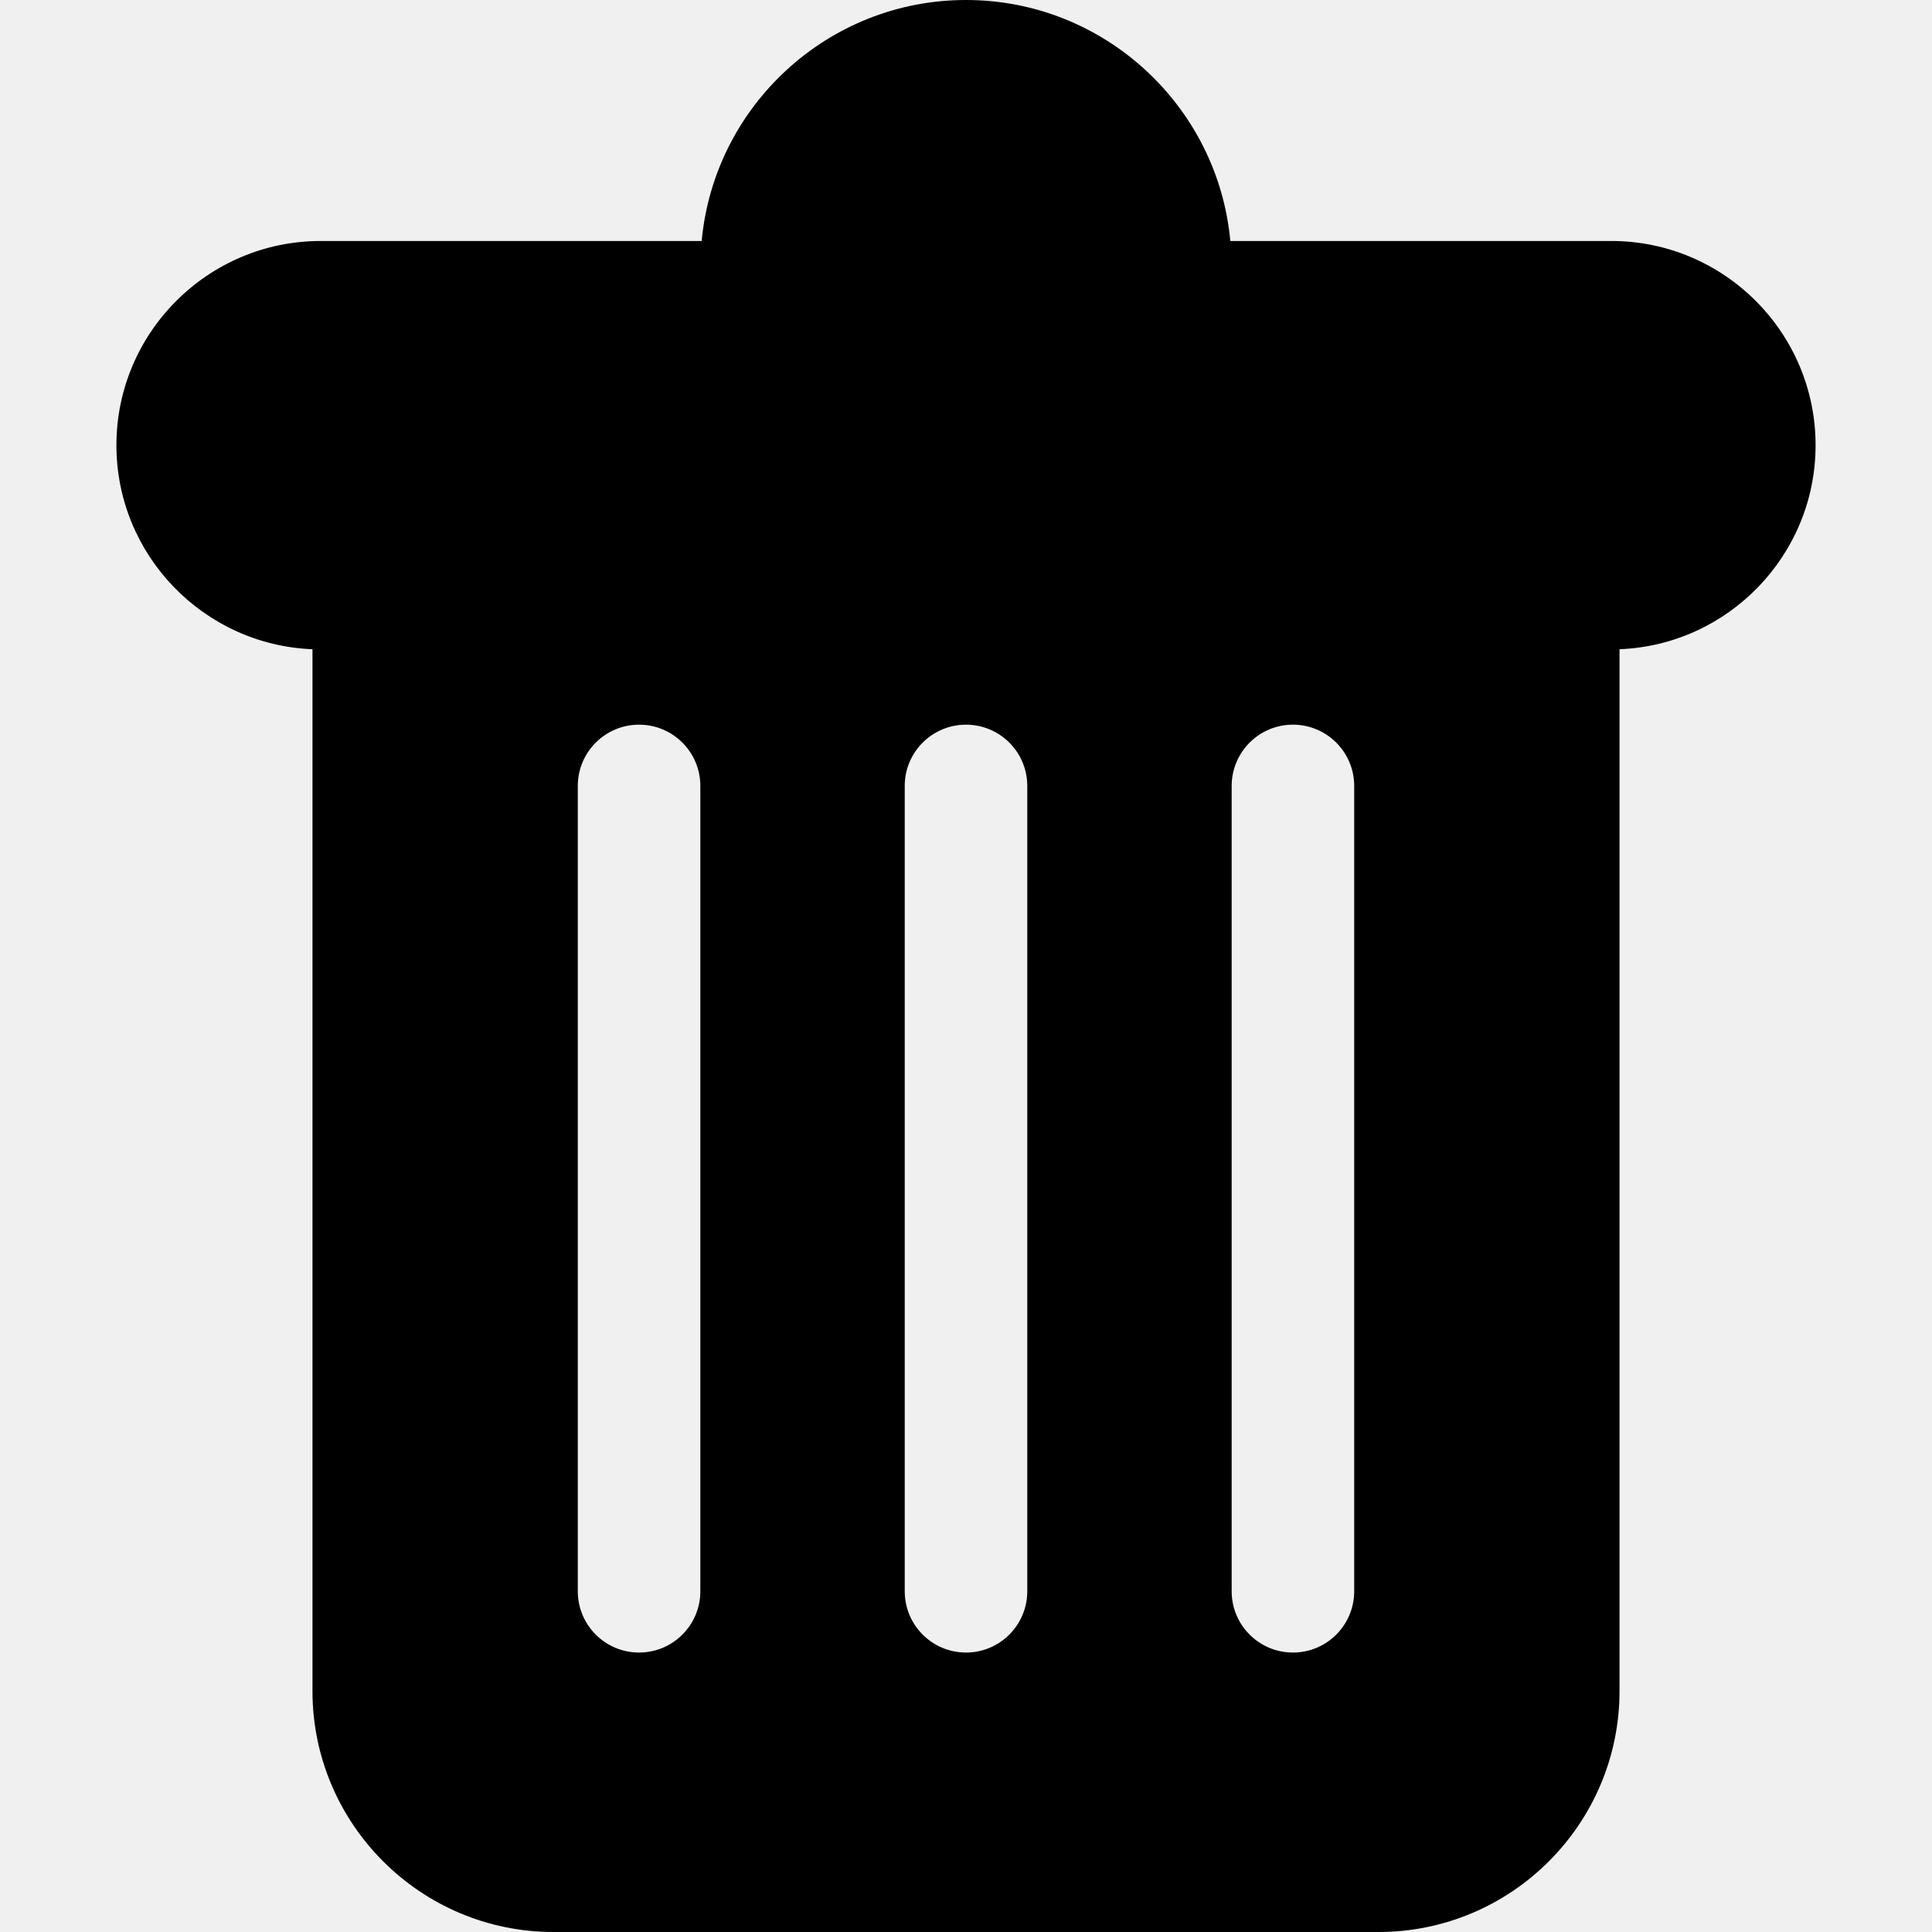
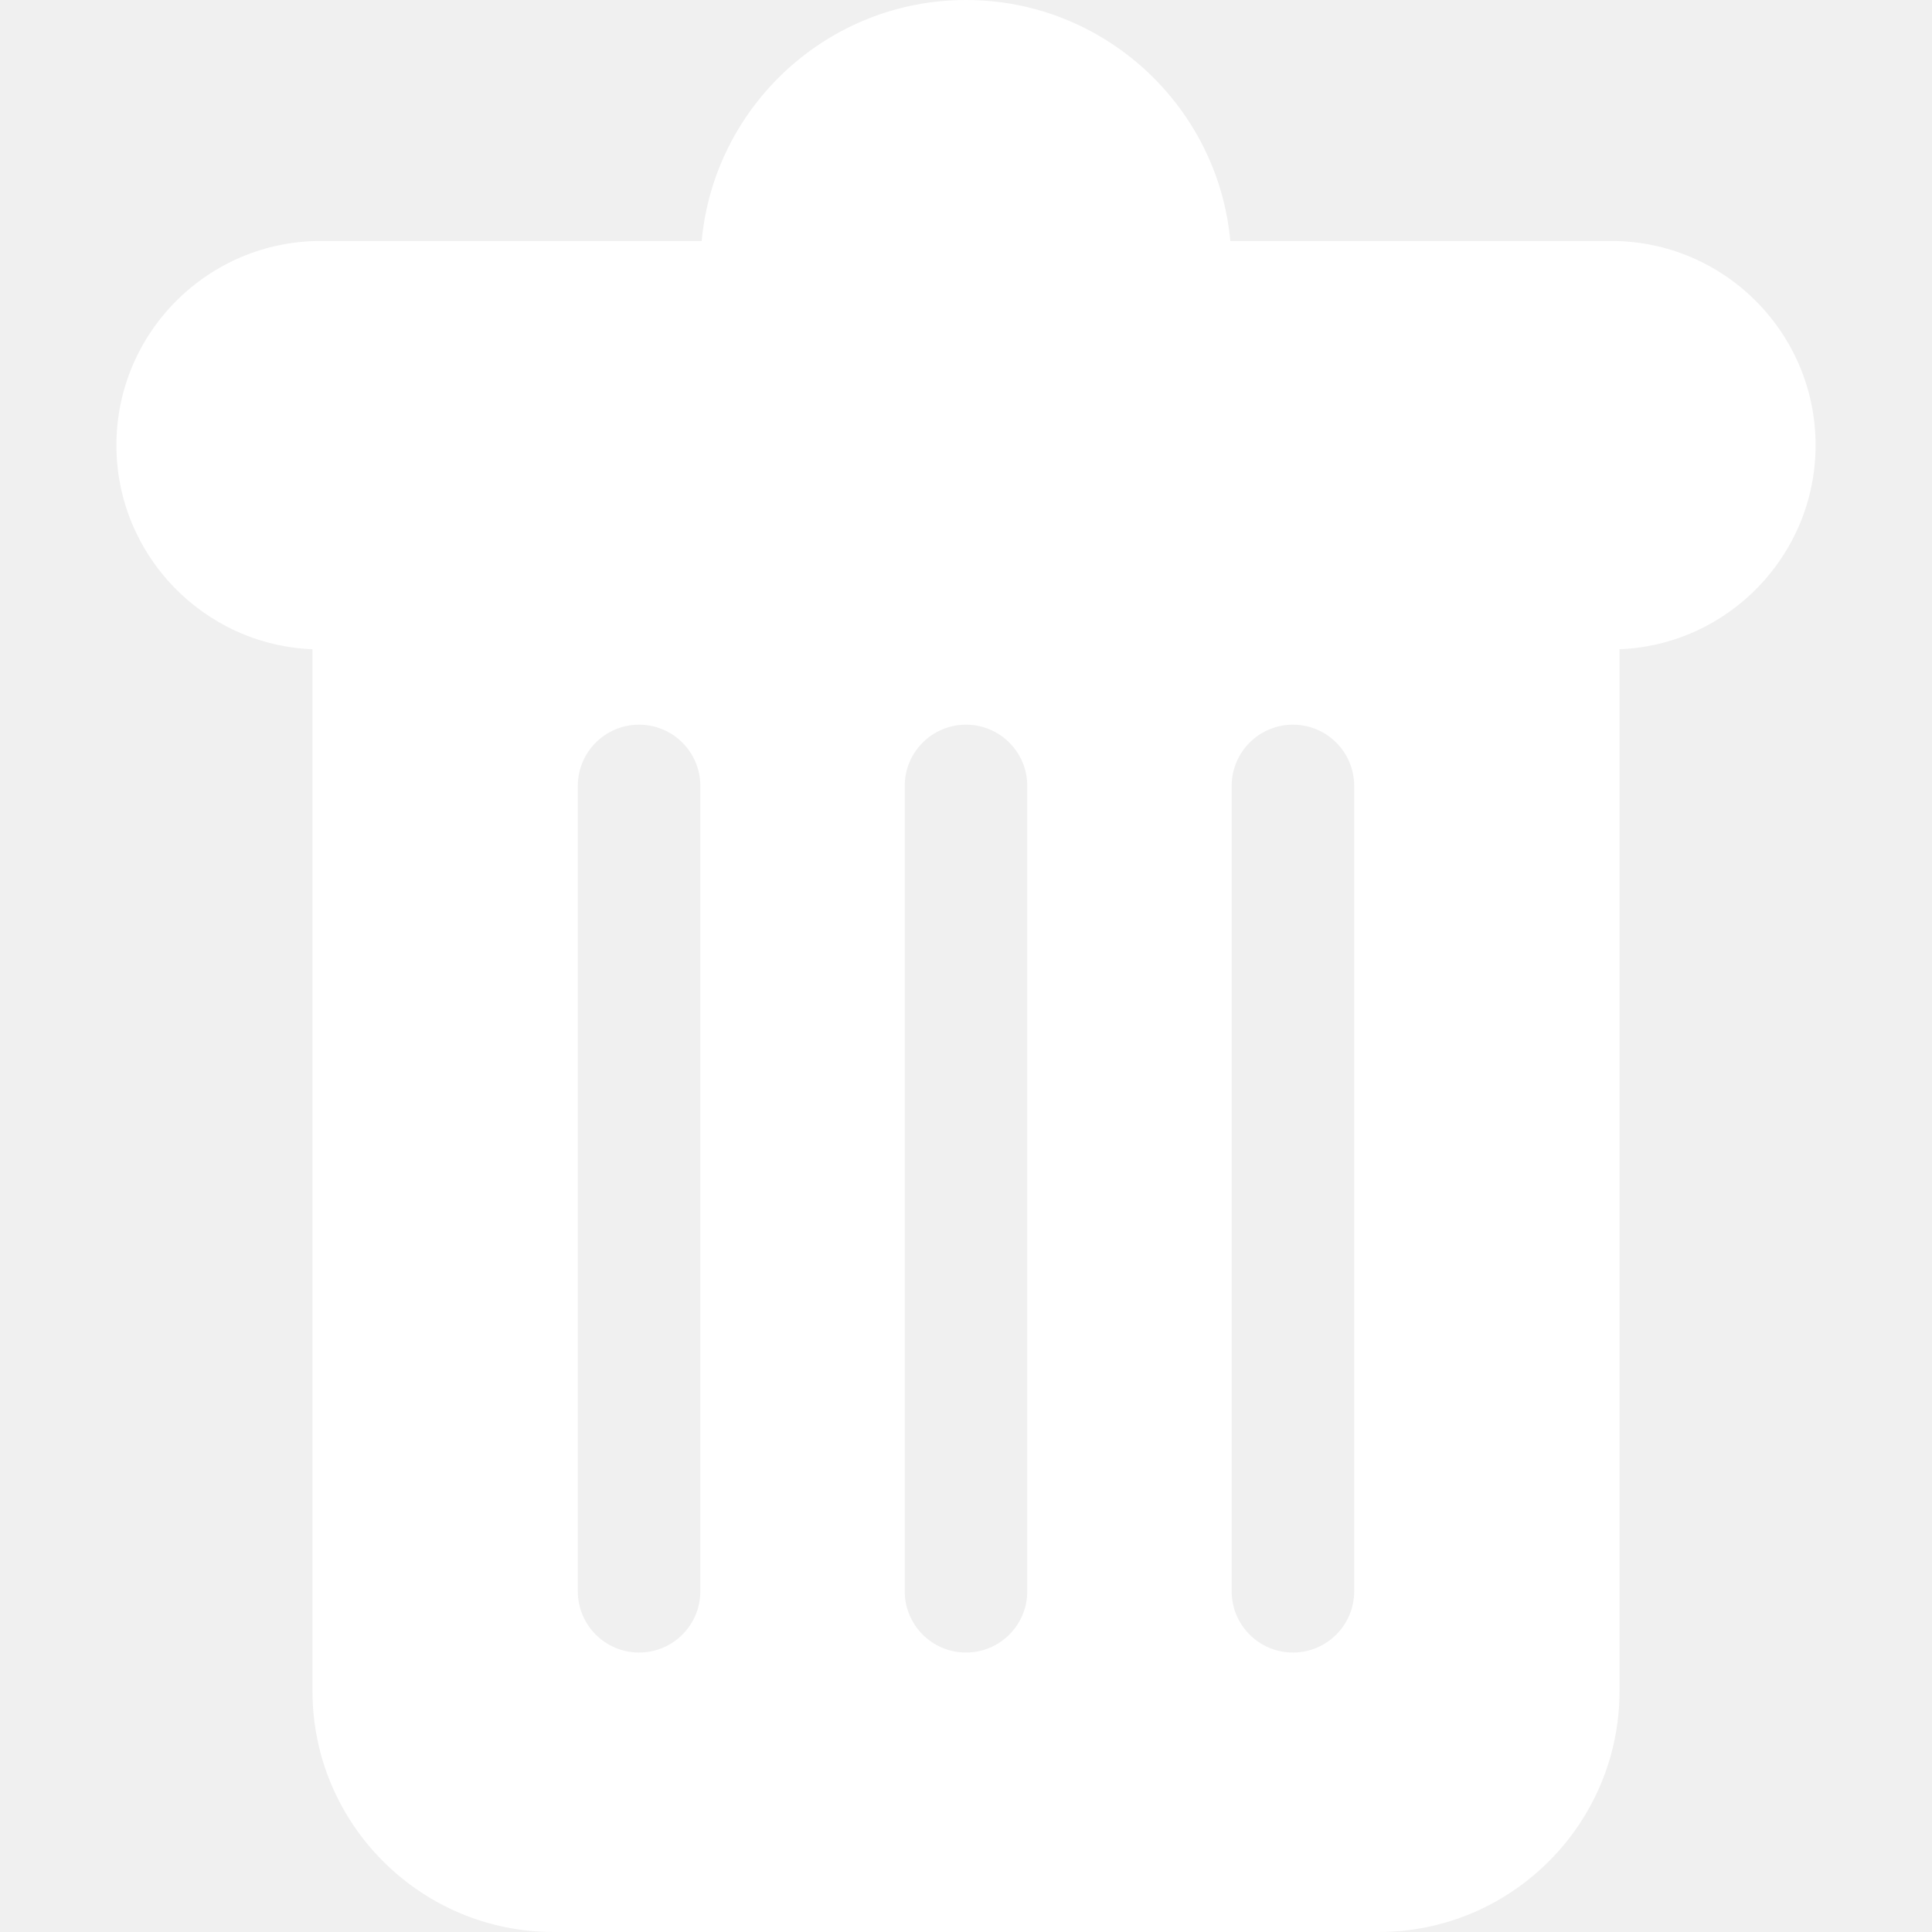
- <svg xmlns="http://www.w3.org/2000/svg" version="1.1" id="Layer_1" x="0px" y="0px" viewBox="0 0 457.503 457.503" style="enable-background:new 0 0 457.503 457.503;" xml:space="preserve">
+ <svg xmlns="http://www.w3.org/2000/svg" fill="#fff" version="1.1" id="Layer_1" x="0px" y="0px" viewBox="0 0 457.503 457.503" style="enable-background:new 0 0 457.503 457.503;" xml:space="preserve">
  <g>
    <g>
      <path d="M381.575,57.067h-90.231C288.404,25.111,261.461,0,228.752,0C196.043,0,169.1,25.111,166.16,57.067H75.929    c-26.667,0-48.362,21.695-48.362,48.362c0,26.018,20.655,47.292,46.427,48.313v246.694c0,31.467,25.6,57.067,57.067,57.067    h195.381c31.467,0,57.067-25.6,57.067-57.067V153.741c25.772-1.02,46.427-22.294,46.427-48.313    C429.936,78.761,408.242,57.067,381.575,57.067z M165.841,376.817c0,8.013-6.496,14.509-14.508,14.509    c-8.013,0-14.508-6.496-14.508-14.509V186.113c0-8.013,6.496-14.508,14.508-14.508c8.013,0,14.508,6.496,14.508,14.508V376.817z     M243.26,376.817c0,8.013-6.496,14.509-14.508,14.509c-8.013,0-14.508-6.496-14.508-14.509V186.113    c0-8.013,6.496-14.508,14.508-14.508c8.013,0,14.508,6.496,14.508,14.508V376.817z M320.679,376.817    c0,8.013-6.496,14.509-14.508,14.509c-8.013,0-14.509-6.496-14.509-14.509V186.113c0-8.013,6.496-14.508,14.509-14.508    s14.508,6.496,14.508,14.508V376.817z" />
    </g>
  </g>
  <g>
</g>
  <g>
</g>
  <g>
</g>
  <g>
</g>
  <g>
</g>
  <g>
</g>
  <g>
</g>
  <g>
</g>
  <g>
</g>
  <g>
</g>
  <g>
</g>
  <g>
</g>
  <g>
</g>
  <g>
</g>
  <g>
</g>
</svg>
